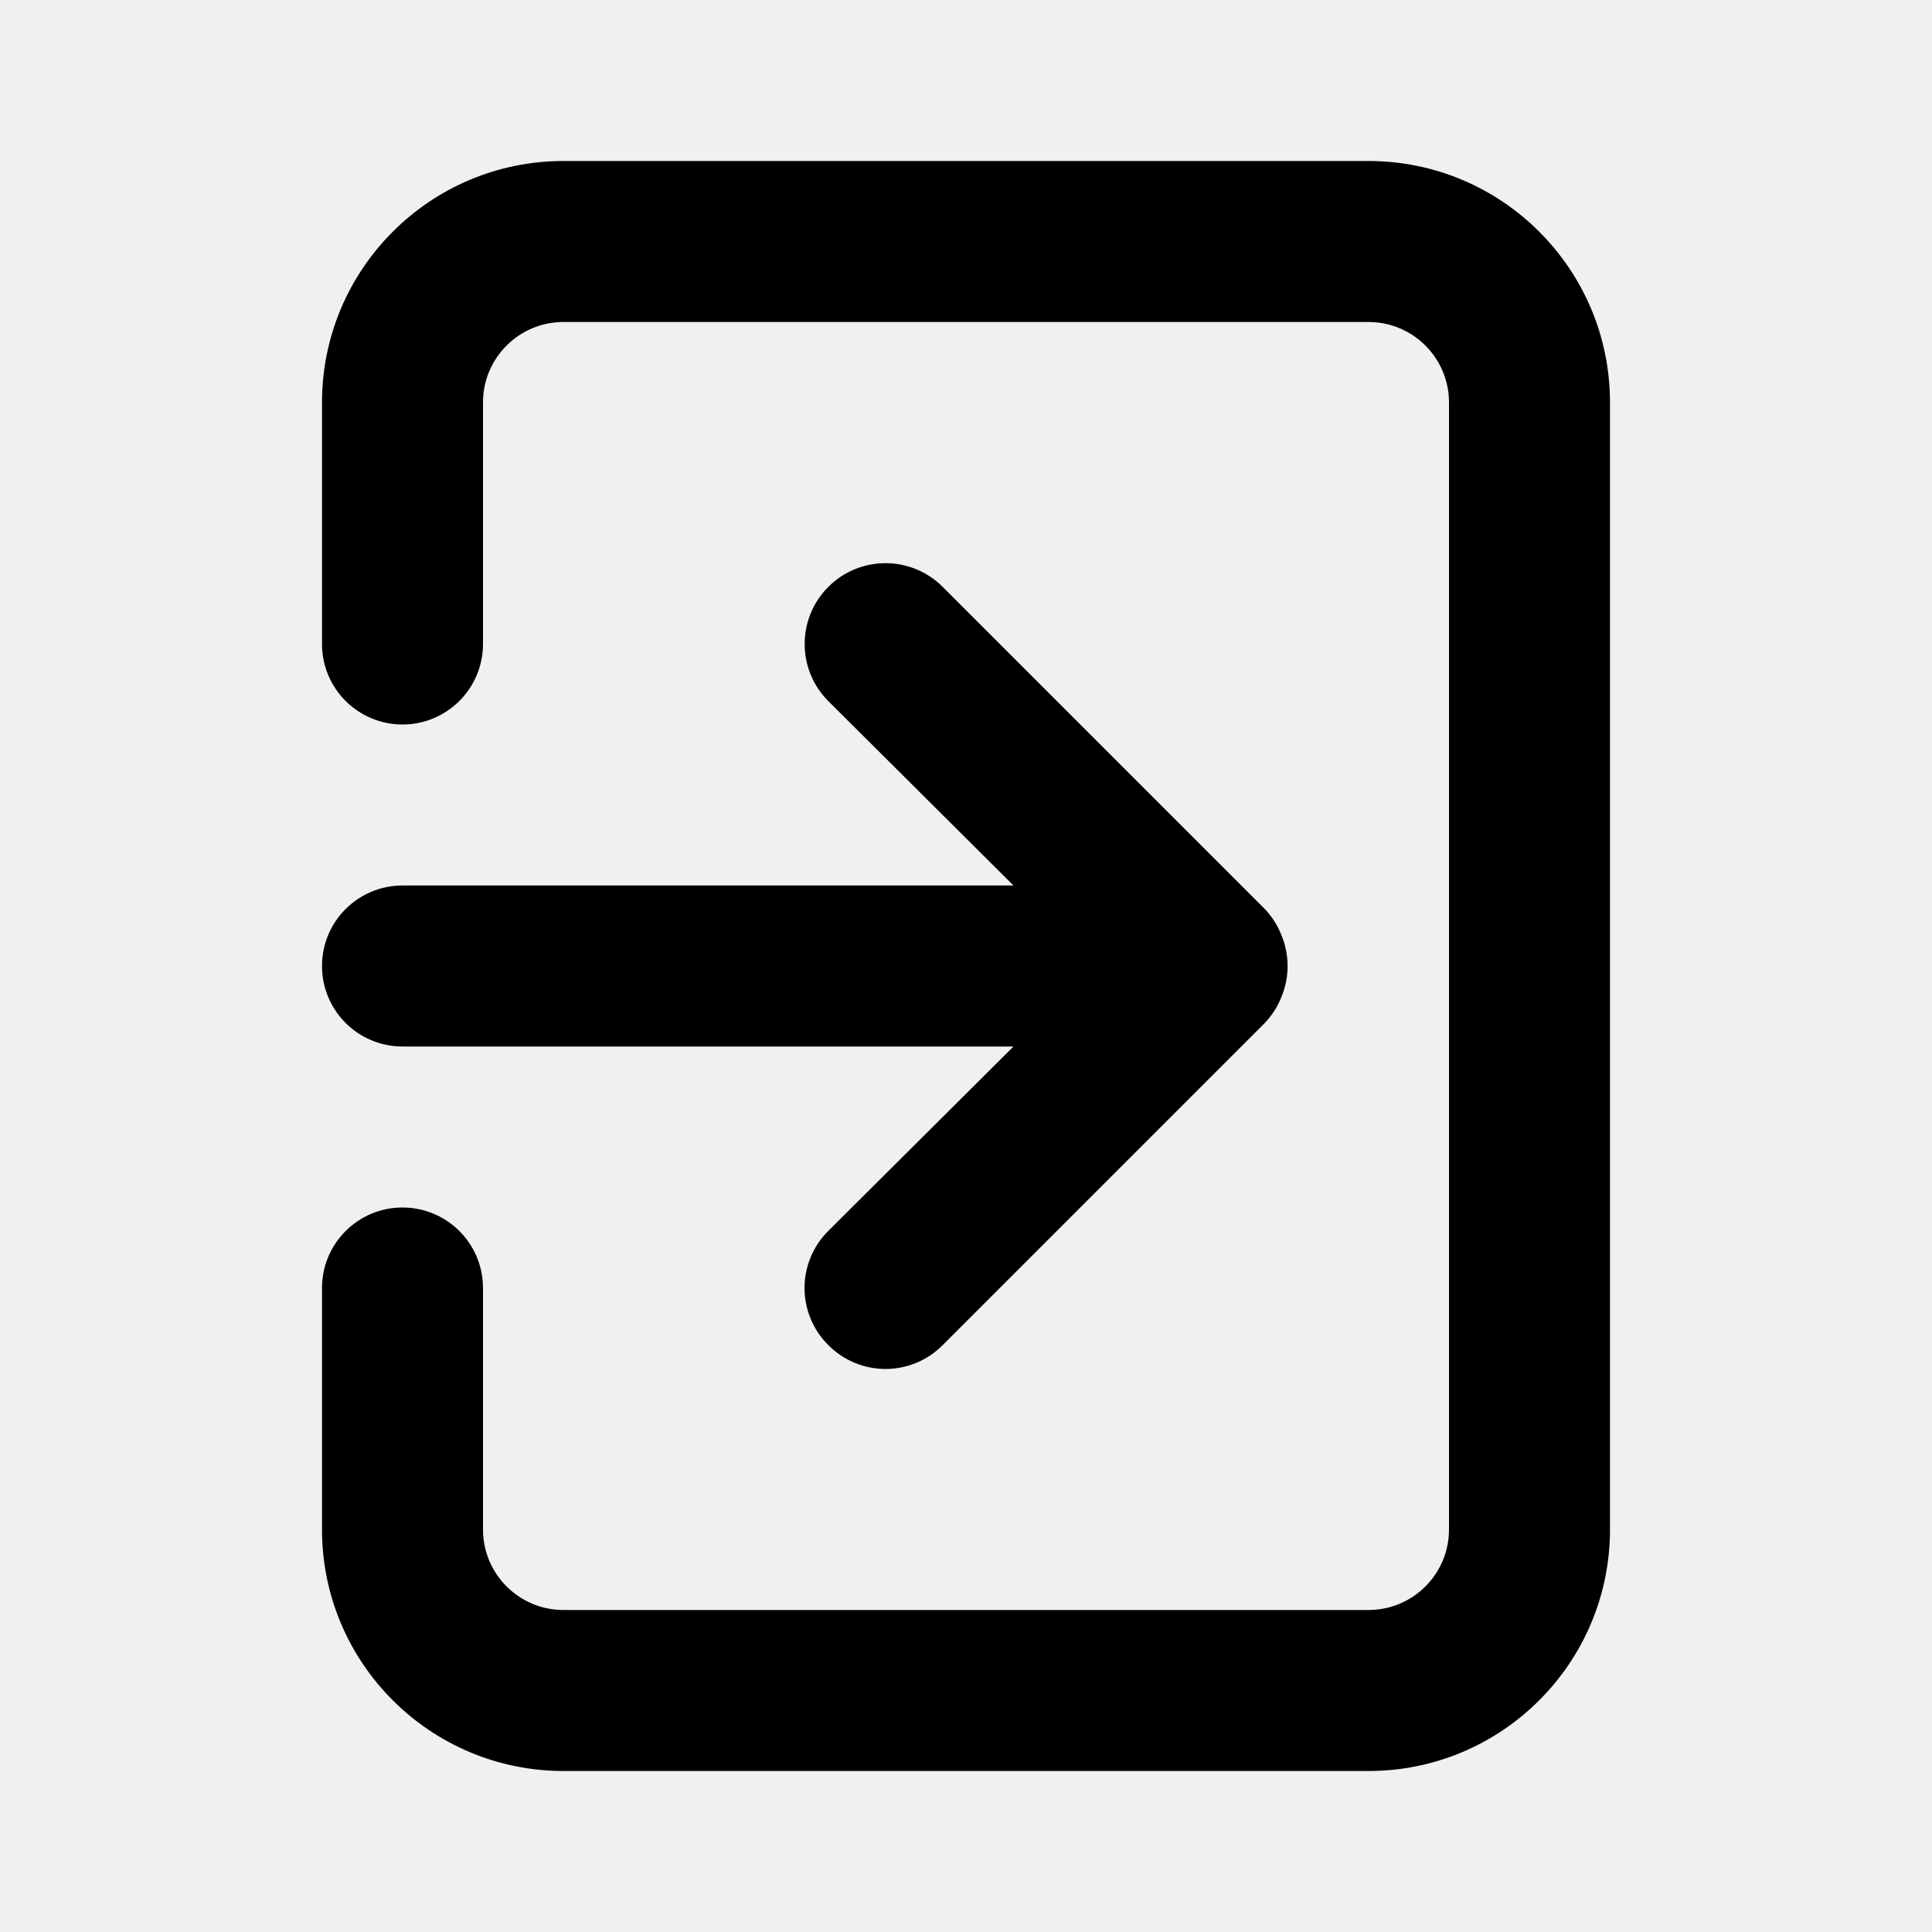
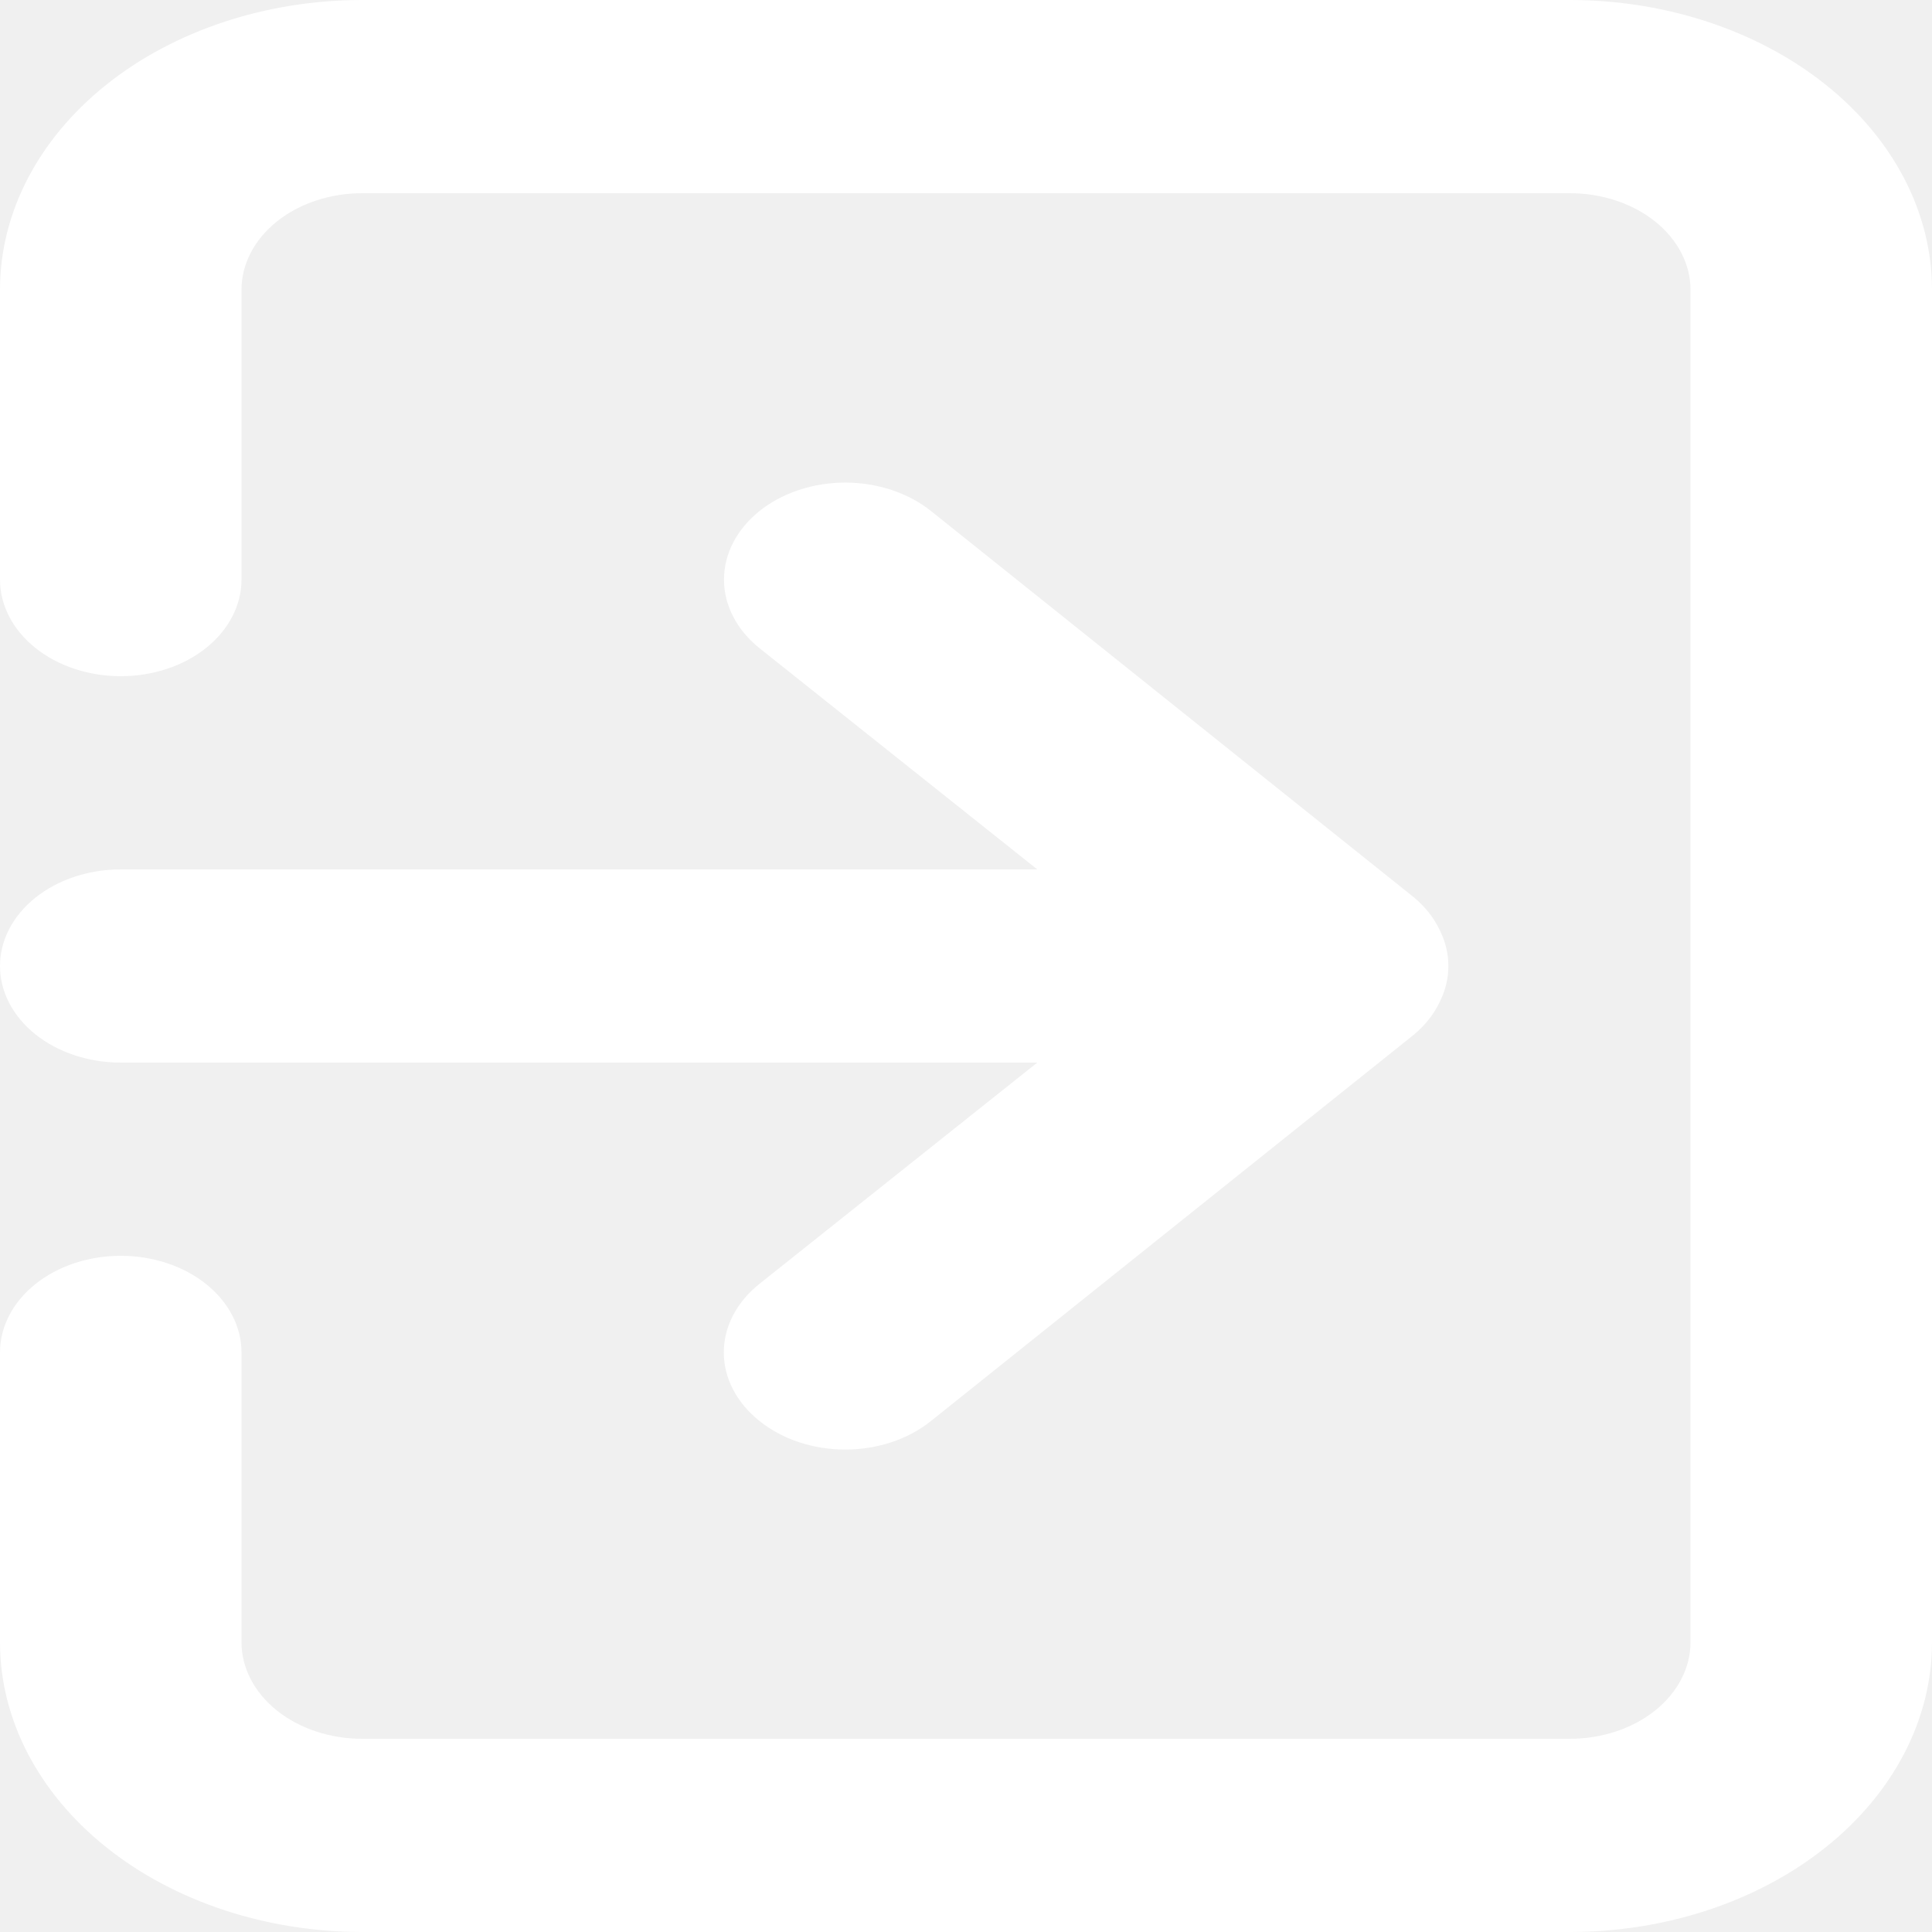
- <svg xmlns="http://www.w3.org/2000/svg" viewBox="0 0 24 24">
-   <path d="M4,12a1,1,0,0,0,1,1h7.59l-2.3,2.29a1,1,0,0,0,0,1.42,1,1,0,0,0,1.42,0l4-4a1,1,0,0,0,.21-.33,1,1,0,0,0,0-.76,1,1,0,0,0-.21-.33l-4-4a1,1,0,1,0-1.42,1.42L12.59,11H5A1,1,0,0,0,4,12ZM17,2H7A3,3,0,0,0,4,5V8A1,1,0,0,0,6,8V5A1,1,0,0,1,7,4H17a1,1,0,0,1,1,1V19a1,1,0,0,1-1,1H7a1,1,0,0,1-1-1V16a1,1,0,0,0-2,0v3a3,3,0,0,0,3,3H17a3,3,0,0,0,3-3V5A3,3,0,0,0,17,2Z" />
+ <svg xmlns="http://www.w3.org/2000/svg" width="42" height="42" viewBox="0 0 42 42" fill="none">
+   <path d="M0 21C0 21.557 0.277 22.091 0.769 22.485C1.261 22.879 1.929 23.1 2.625 23.1H22.549L16.511 27.909C16.265 28.104 16.07 28.337 15.937 28.592C15.803 28.848 15.735 29.123 15.735 29.4C15.735 29.677 15.803 29.952 15.937 30.208C16.07 30.463 16.265 30.696 16.511 30.891C16.755 31.088 17.046 31.244 17.366 31.351C17.685 31.457 18.029 31.512 18.375 31.512C18.721 31.512 19.065 31.457 19.384 31.351C19.704 31.244 19.995 31.088 20.239 30.891L30.739 22.491C30.978 22.291 31.165 22.056 31.29 21.798C31.552 21.287 31.552 20.713 31.29 20.202C31.165 19.944 30.978 19.709 30.739 19.509L20.239 11.109C19.994 10.913 19.703 10.758 19.384 10.652C19.064 10.546 18.721 10.491 18.375 10.491C18.029 10.491 17.686 10.546 17.366 10.652C17.047 10.758 16.756 10.913 16.511 11.109C16.267 11.305 16.072 11.537 15.94 11.793C15.807 12.049 15.739 12.323 15.739 12.6C15.739 12.877 15.807 13.151 15.94 13.407C16.072 13.663 16.267 13.895 16.511 14.091L22.549 18.9H2.625C1.929 18.9 1.261 19.121 0.769 19.515C0.277 19.909 0 20.443 0 21ZM34.125 0H7.875C5.786 0 3.783 0.664 2.307 1.845C0.83 3.027 0 4.629 0 6.3V12.6C0 13.157 0.277 13.691 0.769 14.085C1.261 14.479 1.929 14.7 2.625 14.7C3.321 14.7 3.989 14.479 4.481 14.085C4.973 13.691 5.25 13.157 5.25 12.6V6.3C5.25 5.743 5.527 5.209 6.019 4.815C6.511 4.421 7.179 4.2 7.875 4.2H34.125C34.821 4.2 35.489 4.421 35.981 4.815C36.473 5.209 36.75 5.743 36.75 6.3V35.7C36.75 36.257 36.473 36.791 35.981 37.185C35.489 37.579 34.821 37.8 34.125 37.8H7.875C7.179 37.8 6.511 37.579 6.019 37.185C5.527 36.791 5.25 36.257 5.25 35.7V29.4C5.25 28.843 4.973 28.309 4.481 27.915C3.989 27.521 3.321 27.3 2.625 27.3C1.929 27.3 1.261 27.521 0.769 27.915C0.277 28.309 0 28.843 0 29.4V35.7C0 37.371 0.83 38.973 2.307 40.155C3.783 41.336 5.786 42 7.875 42H34.125C36.214 42 38.217 41.336 39.694 40.155C41.17 38.973 42 37.371 42 35.7V6.3C42 4.629 41.17 3.027 39.694 1.845C38.217 0.664 36.214 0 34.125 0Z" fill="white" />
</svg>
